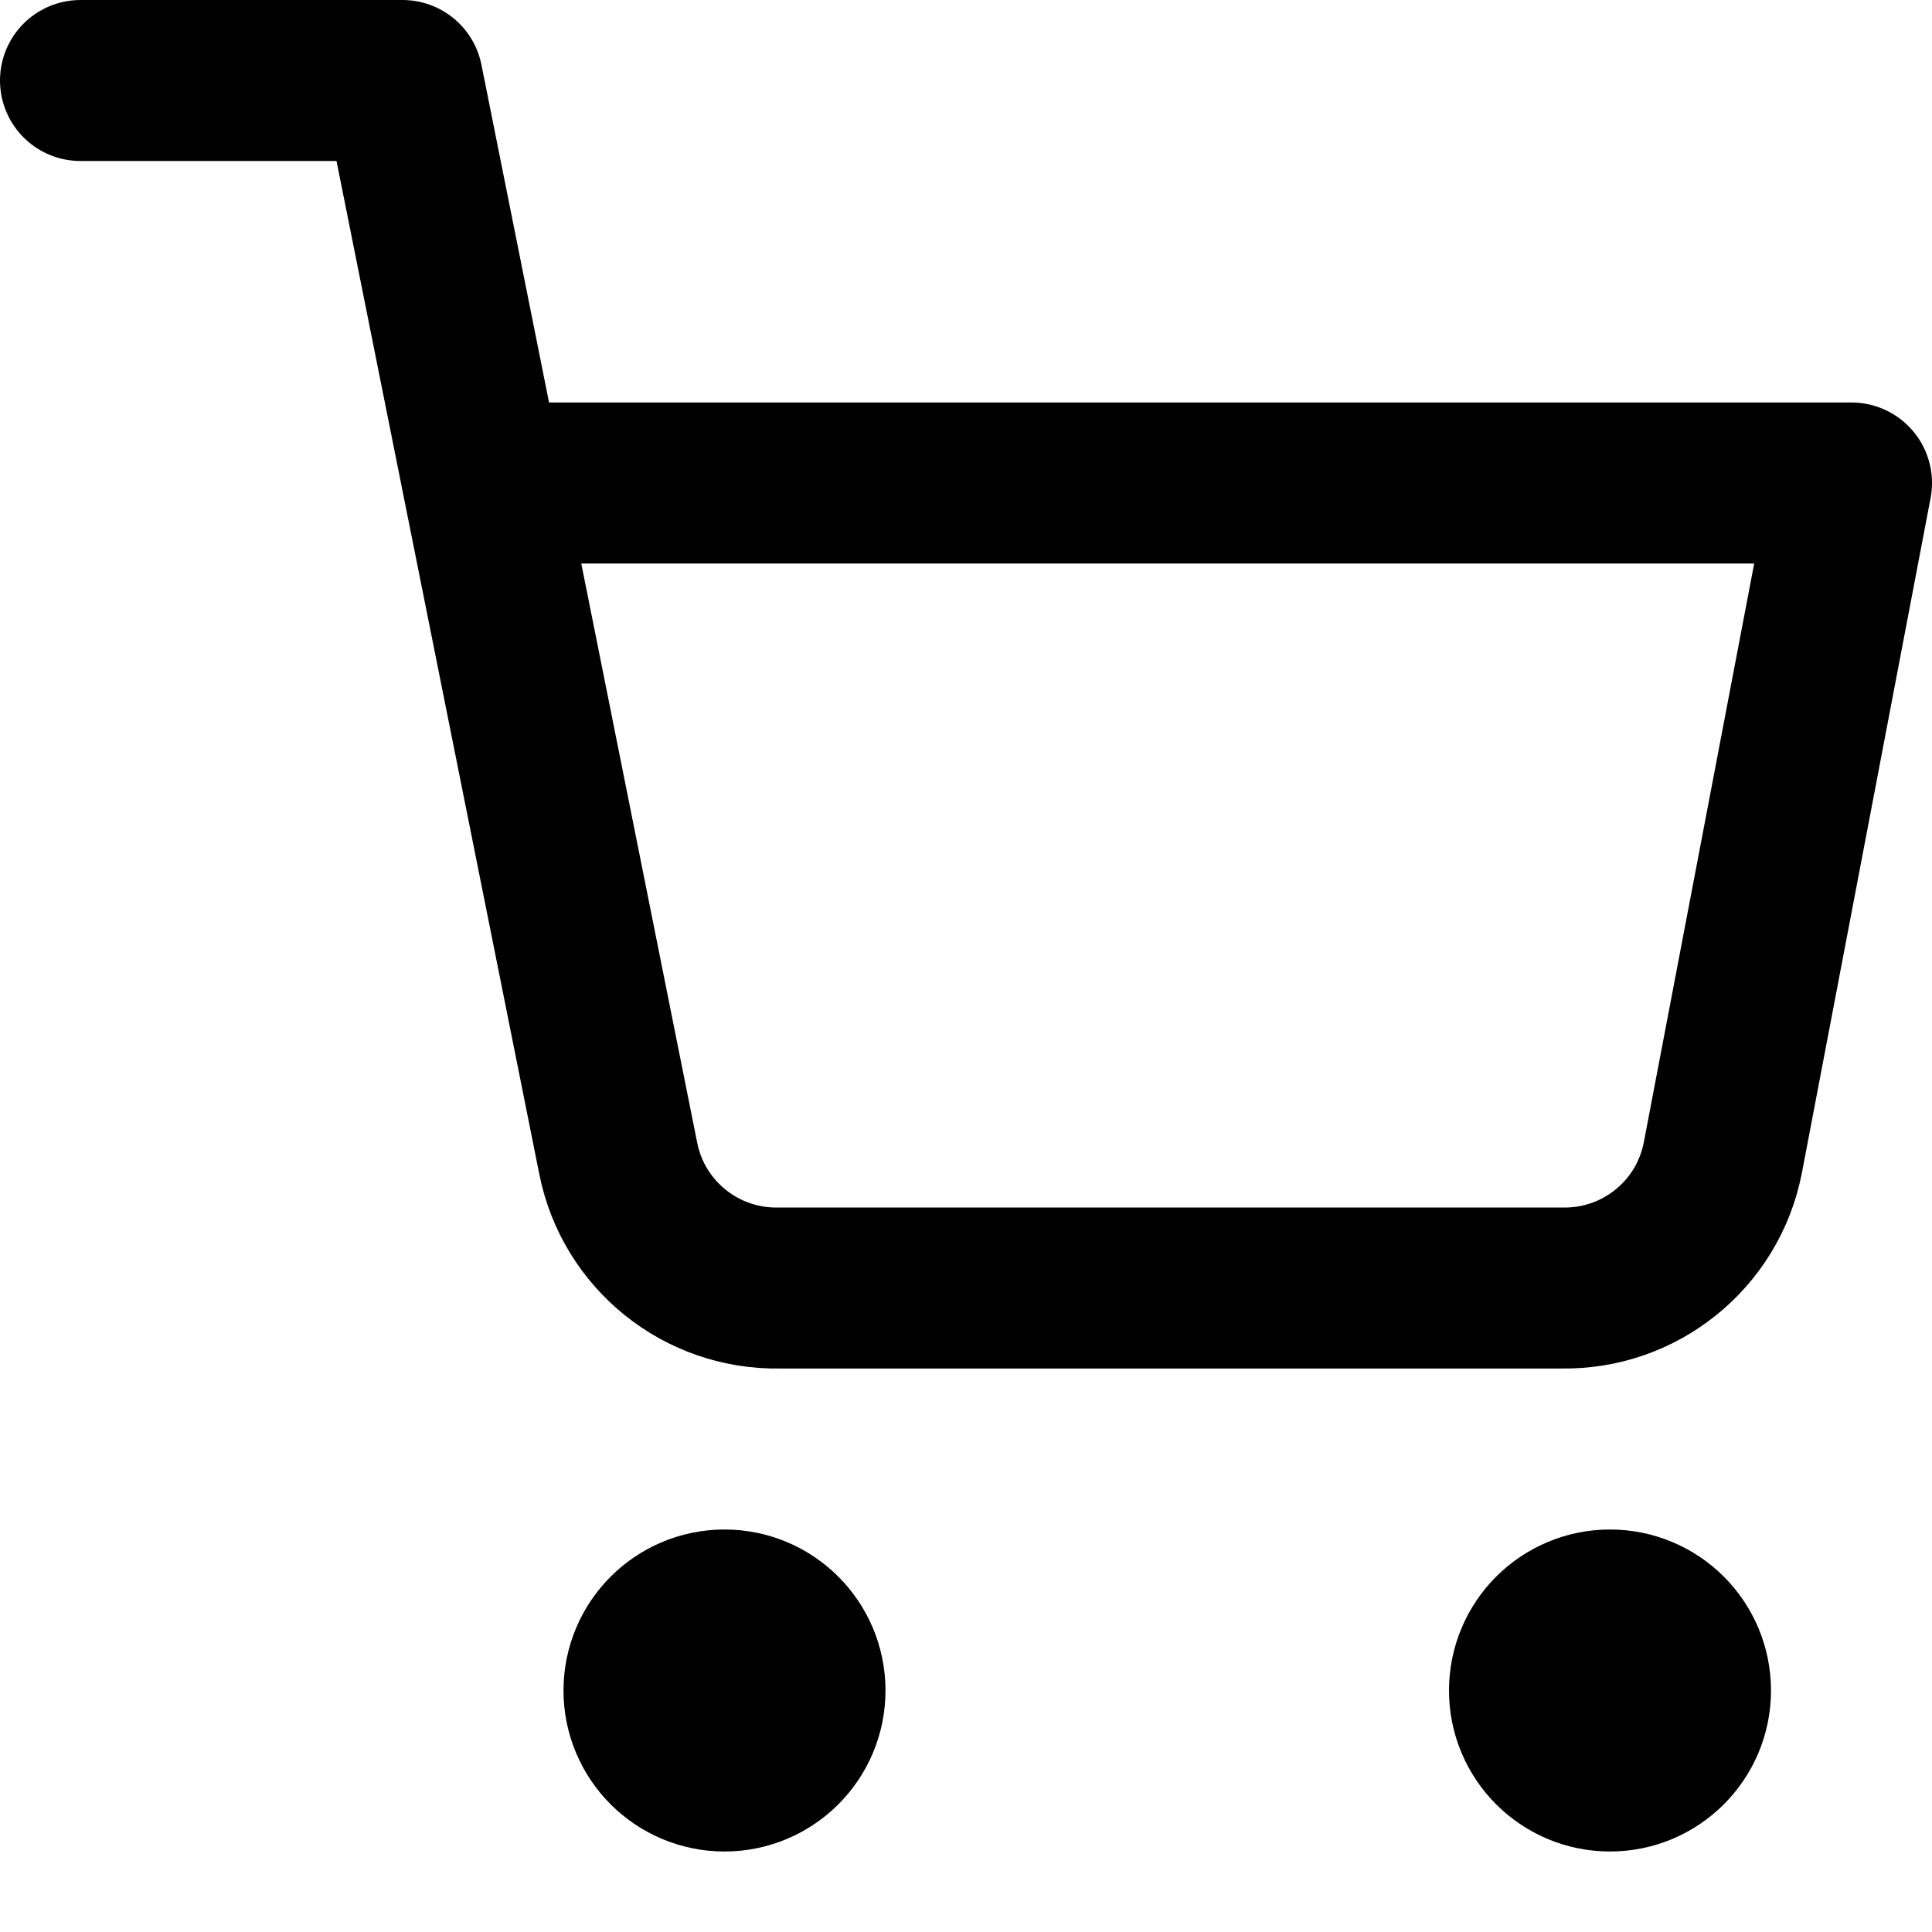
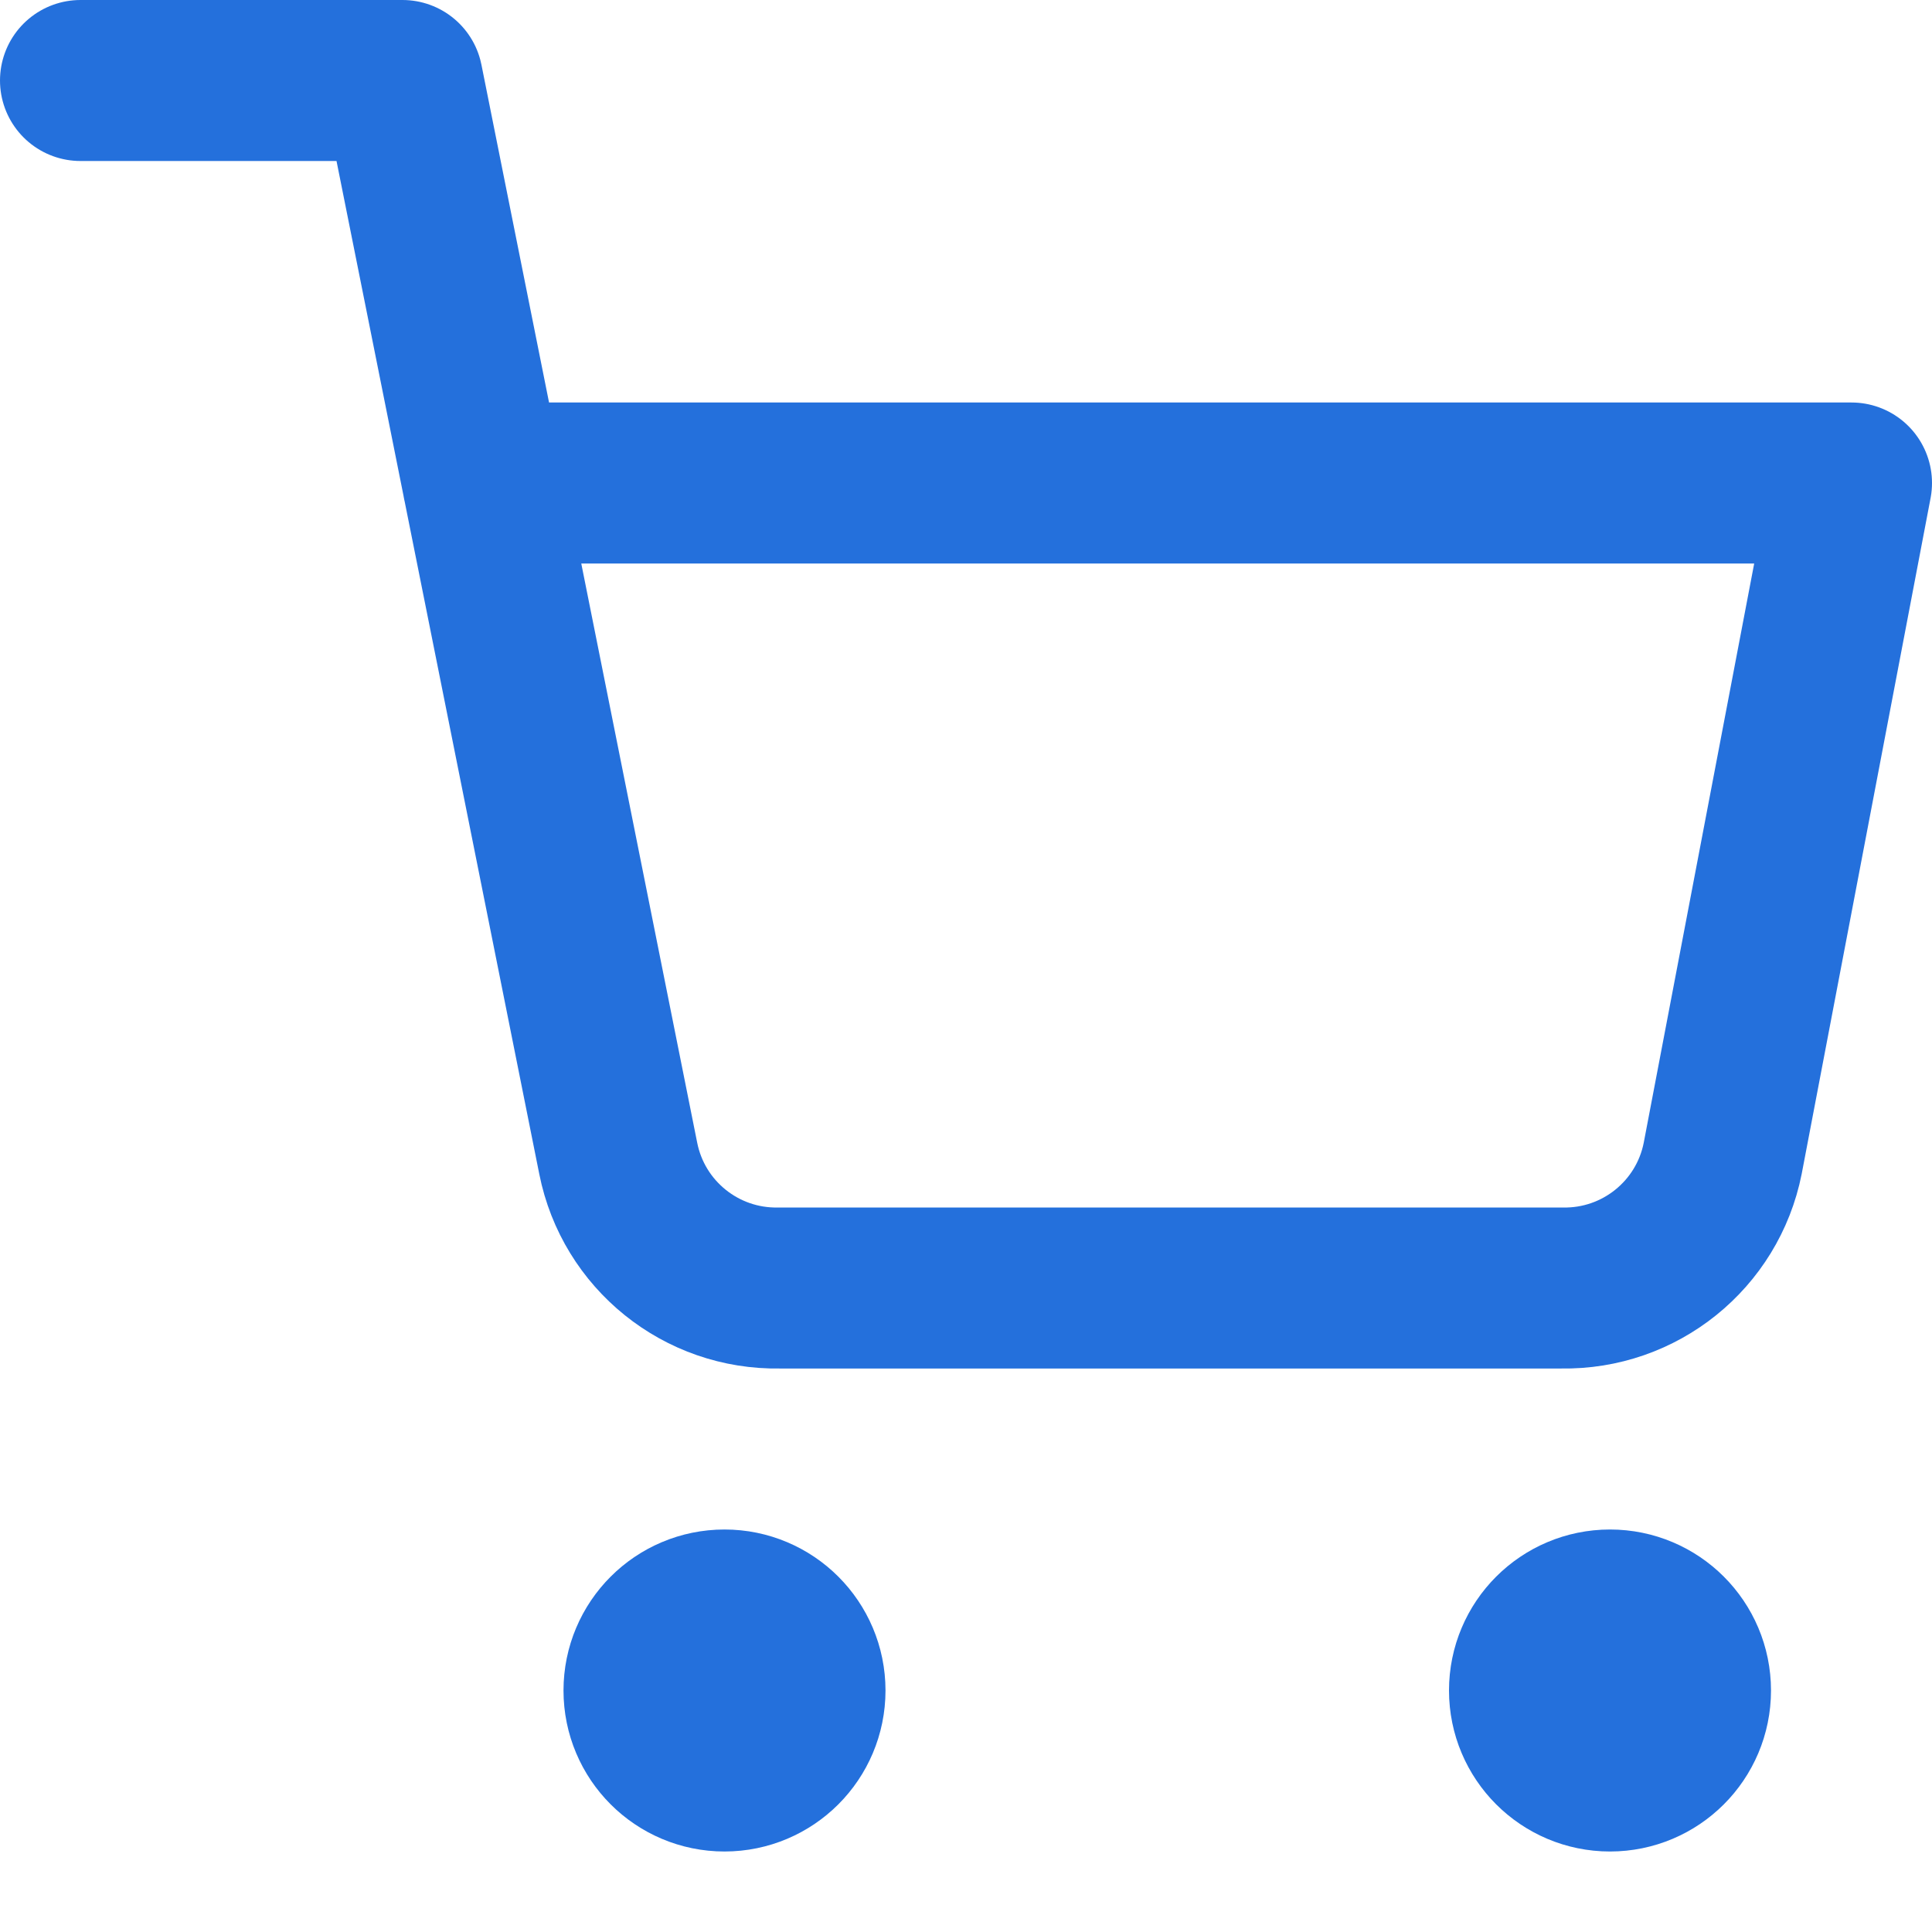
- <svg xmlns="http://www.w3.org/2000/svg" width="24" height="24" viewBox="0 0 24 24" fill="none" stroke="currentColor" stroke-width="2" stroke-linecap="round" stroke-linejoin="round" aria-hidden="true">
+ <svg xmlns="http://www.w3.org/2000/svg" width="24" height="24" viewBox="0 0 24 24" fill="none" stroke="#2470dc" stroke-width="2" stroke-linecap="round" stroke-linejoin="round" aria-hidden="true">
  <circle cx="9" cy="21" r="1" />
  <circle cx="20" cy="21" r="1" />
  <path d="M1 1h4l2.68 13.39a2 2 0 0 0 2 1.61h9.72a2 2 0 0 0 2-1.61L23 6H6" />
</svg>
